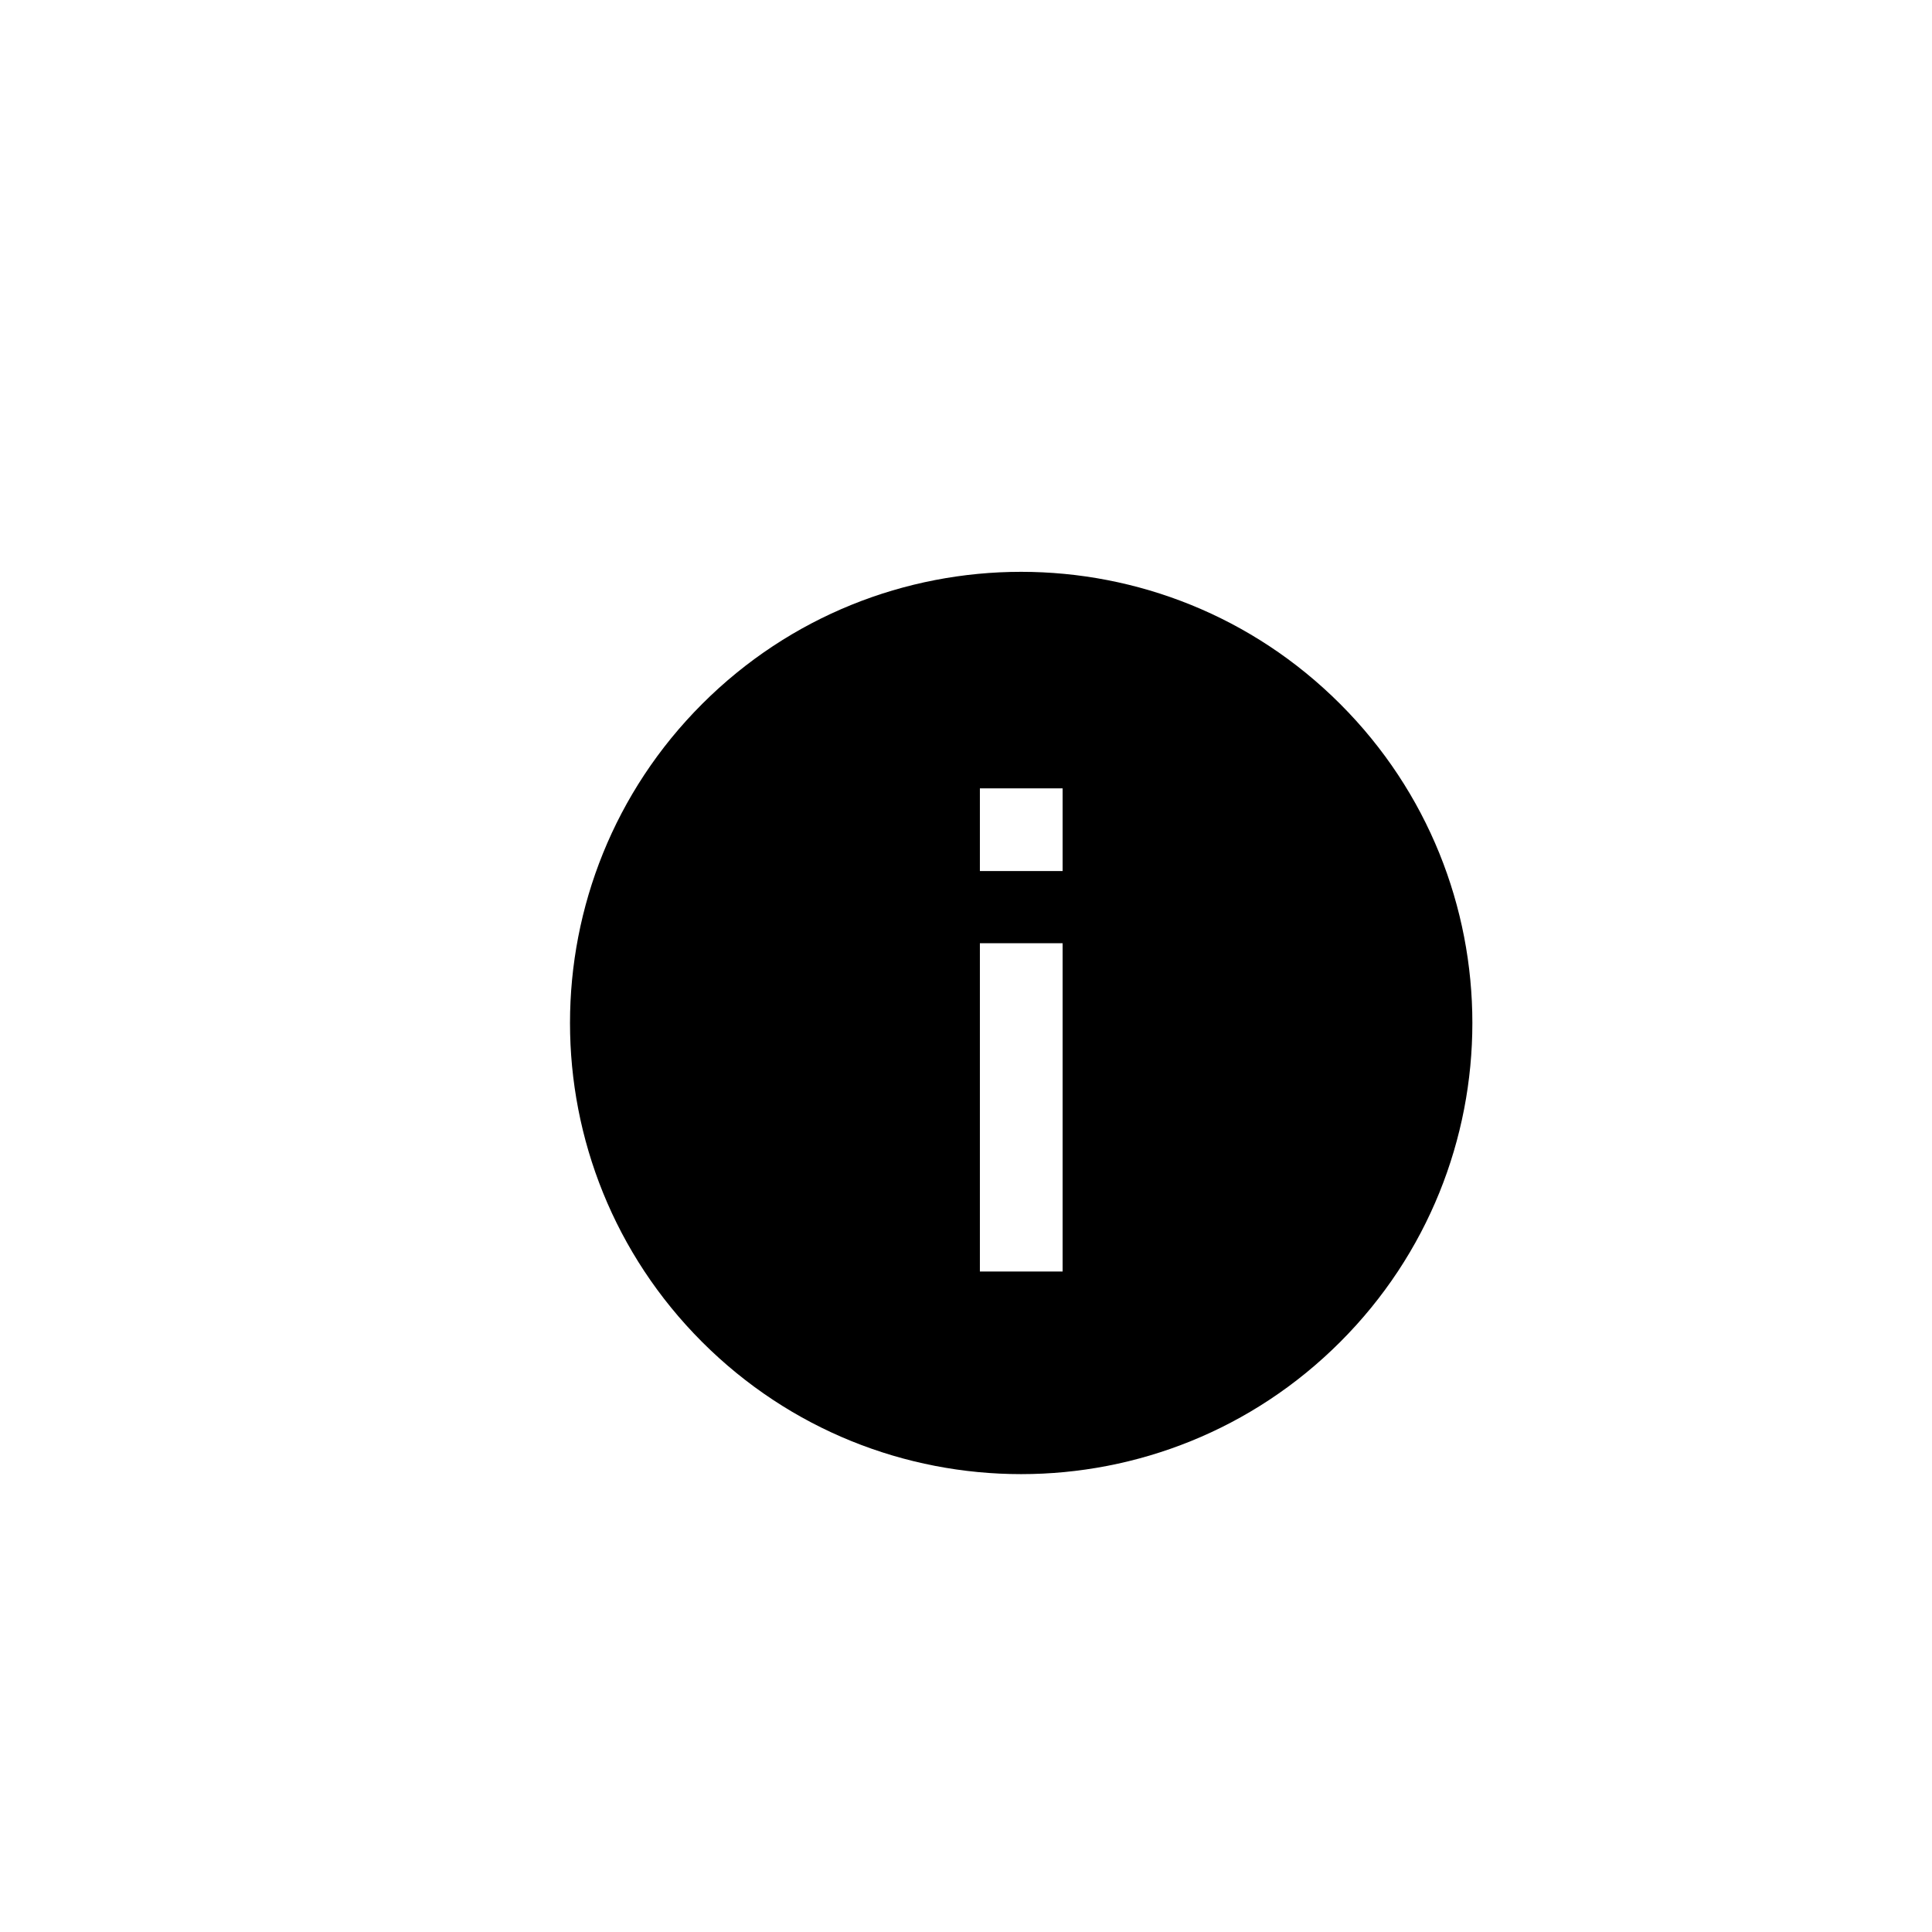
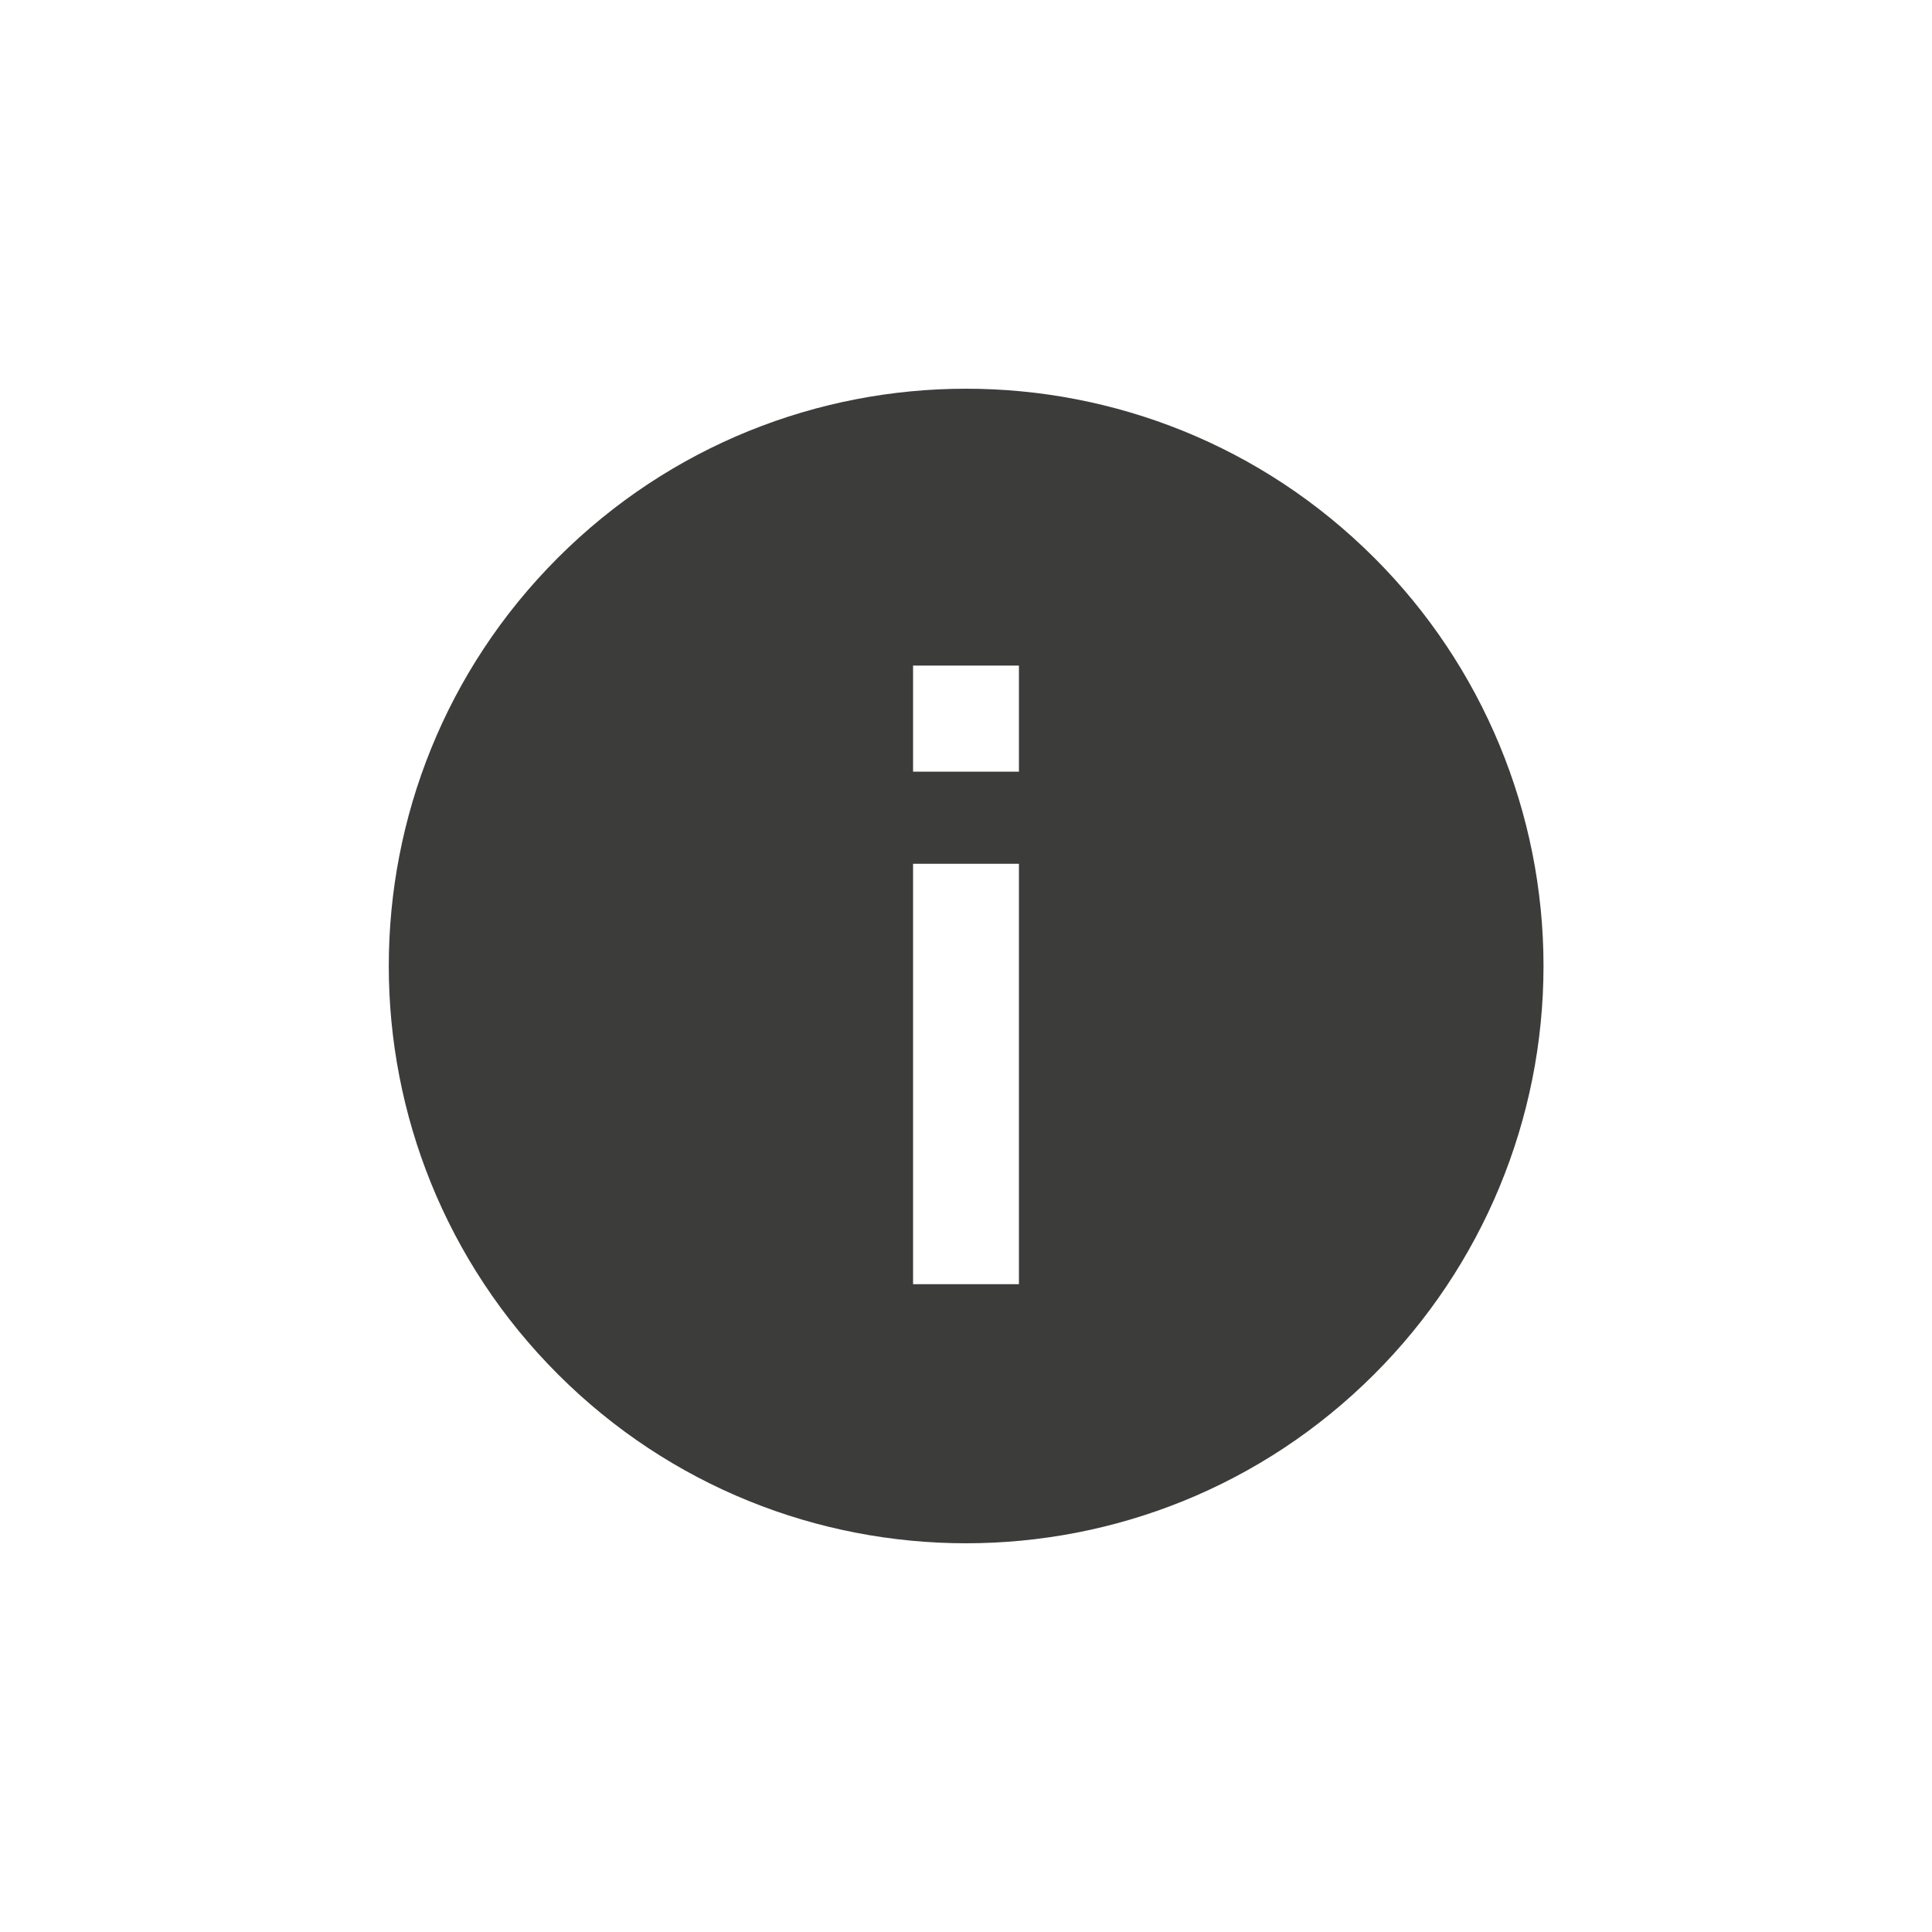
- <svg xmlns="http://www.w3.org/2000/svg" viewBox="0 0 128 128">
-   <g>
-     <path d="M88.79,46.64a29.89,29.89,0,1,0,0,42.27A29.88,29.88,0,0,0,88.79,46.64ZM70.4,84.24H64.92V62.49H70.4Zm0-26.53H64.92V52.23H70.4Z" />
-   </g>
+ <svg xmlns="http://www.w3.org/2000/svg" viewBox="0 0 100 100">
+   <path d="M71.13 28.87a29.88 29.88 0 1 0 0 42.26 29.86 29.86 0 0 0 0-42.26zm-18.39 37.6h-5.48V44.71h5.48zm0-26.53h-5.48v-5.49h5.48z" fill="#3c3c3b" />
</svg>
